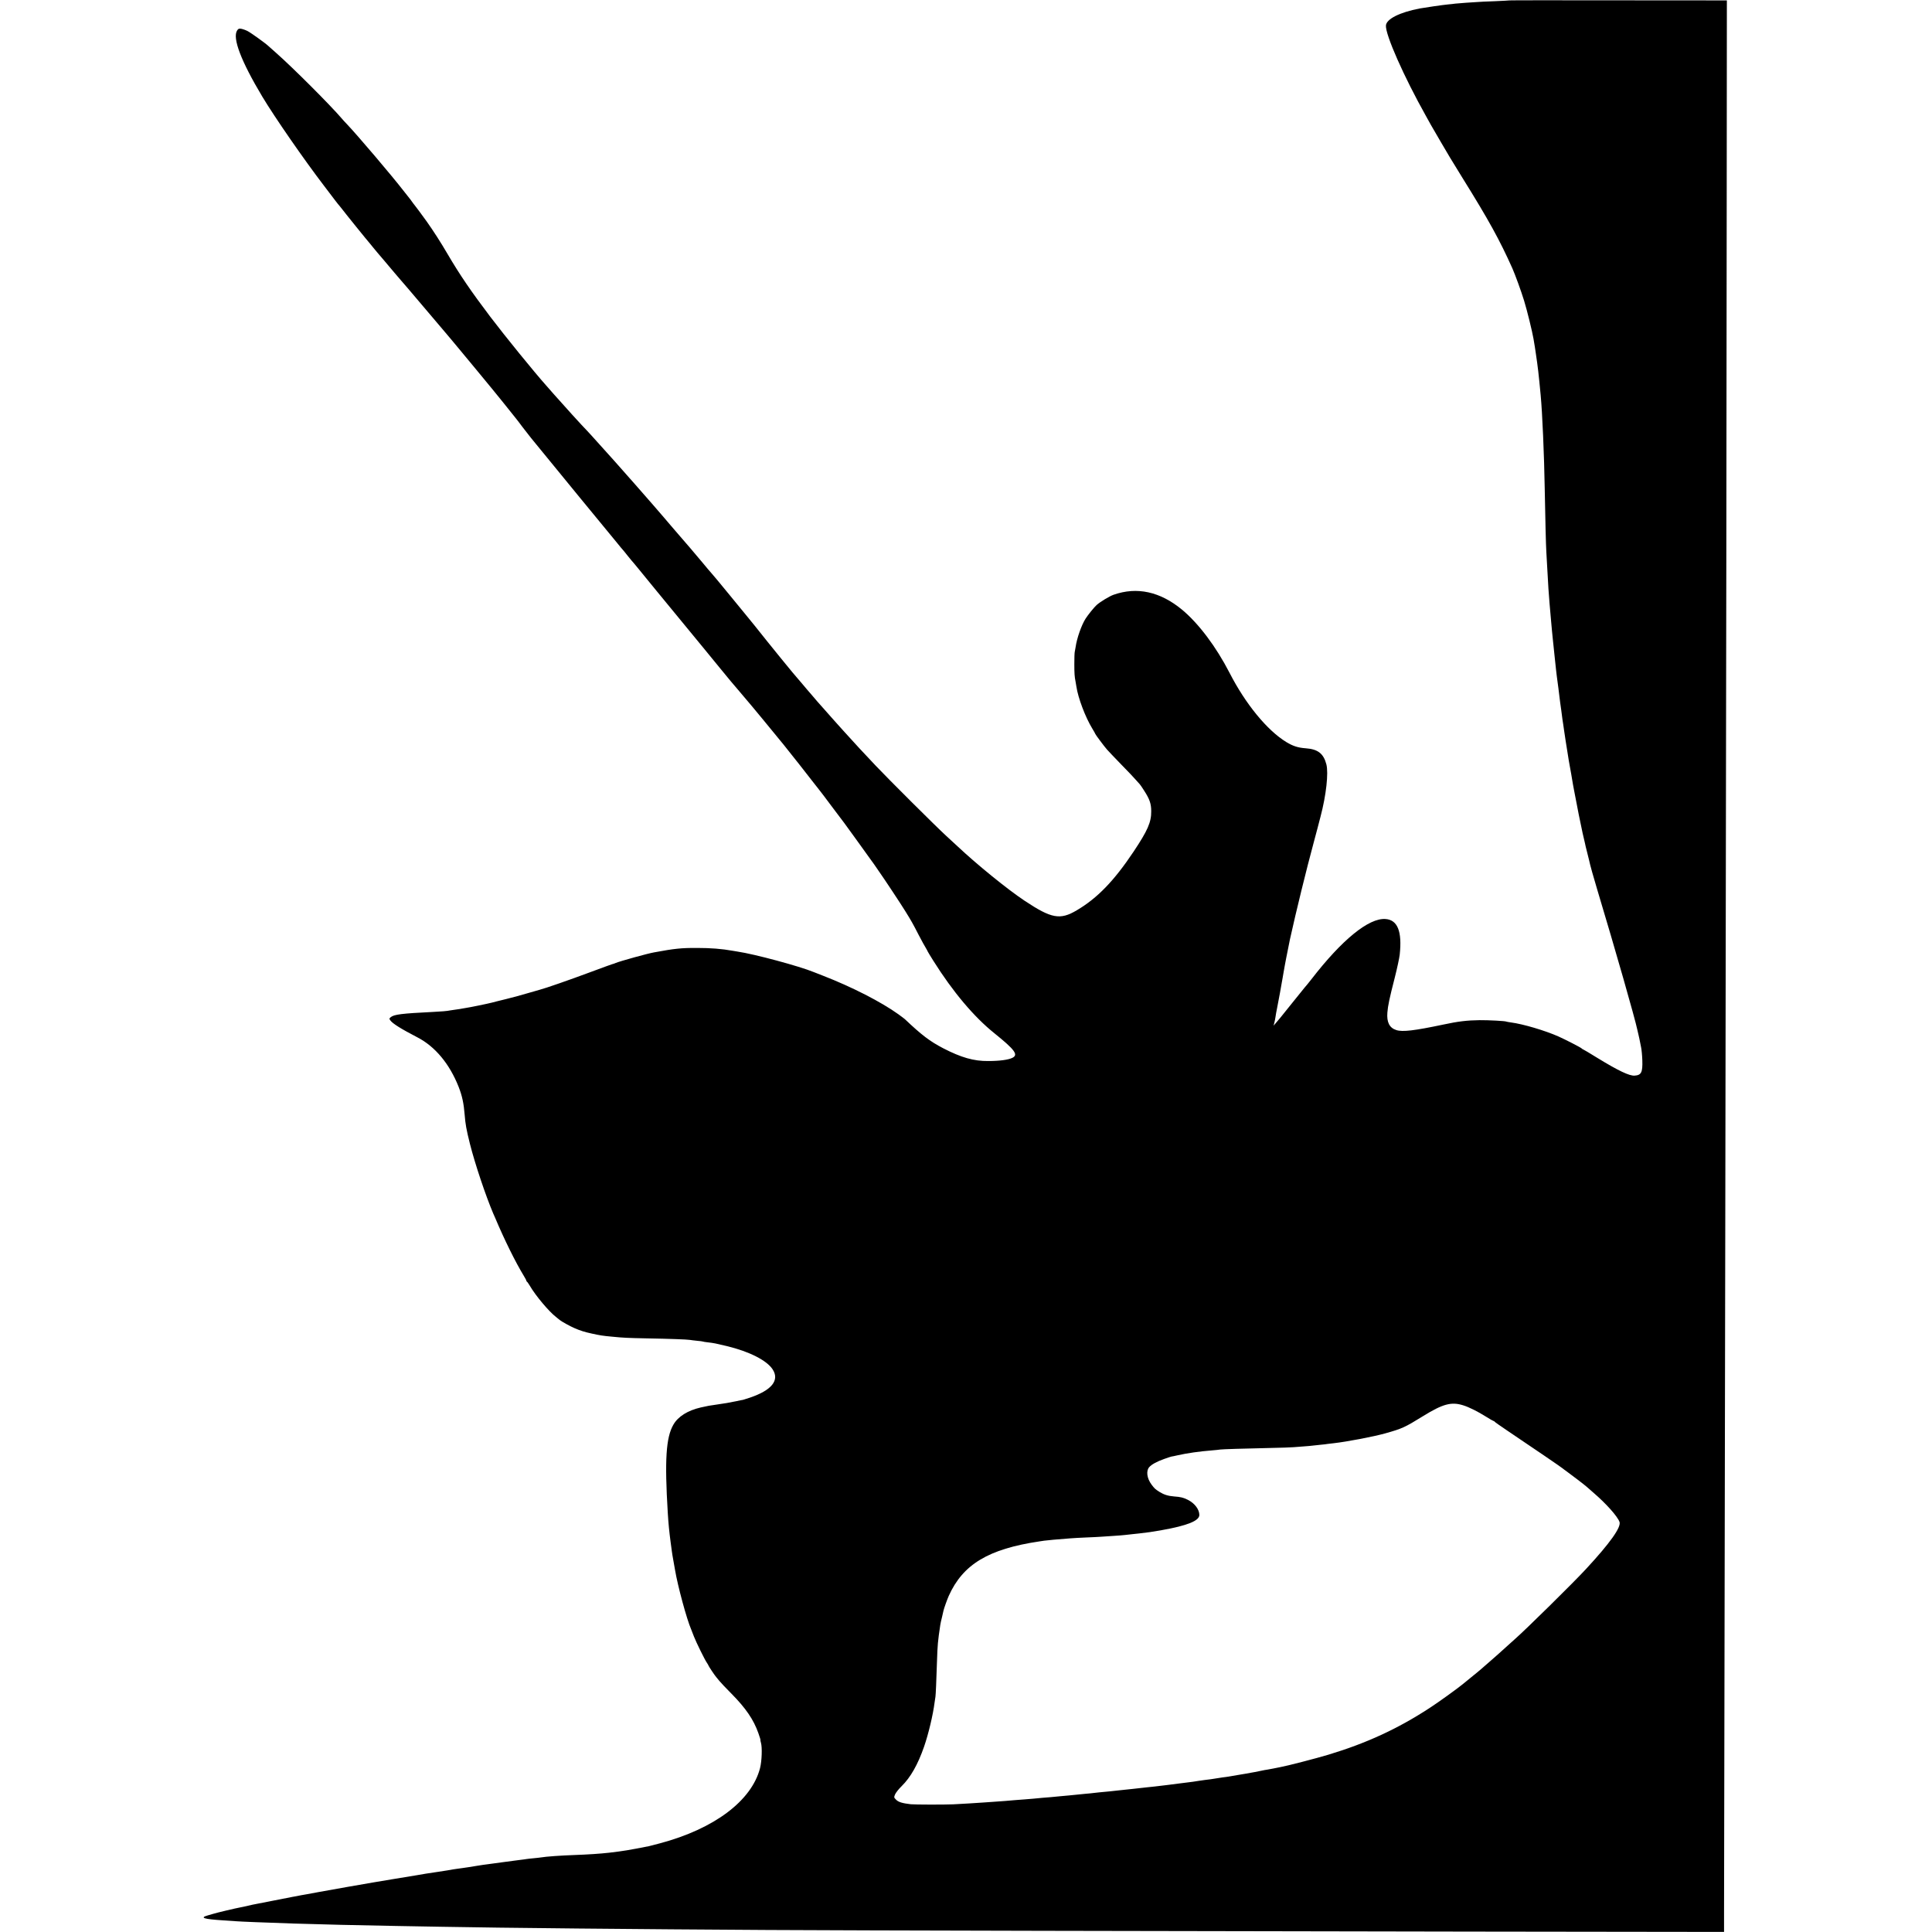
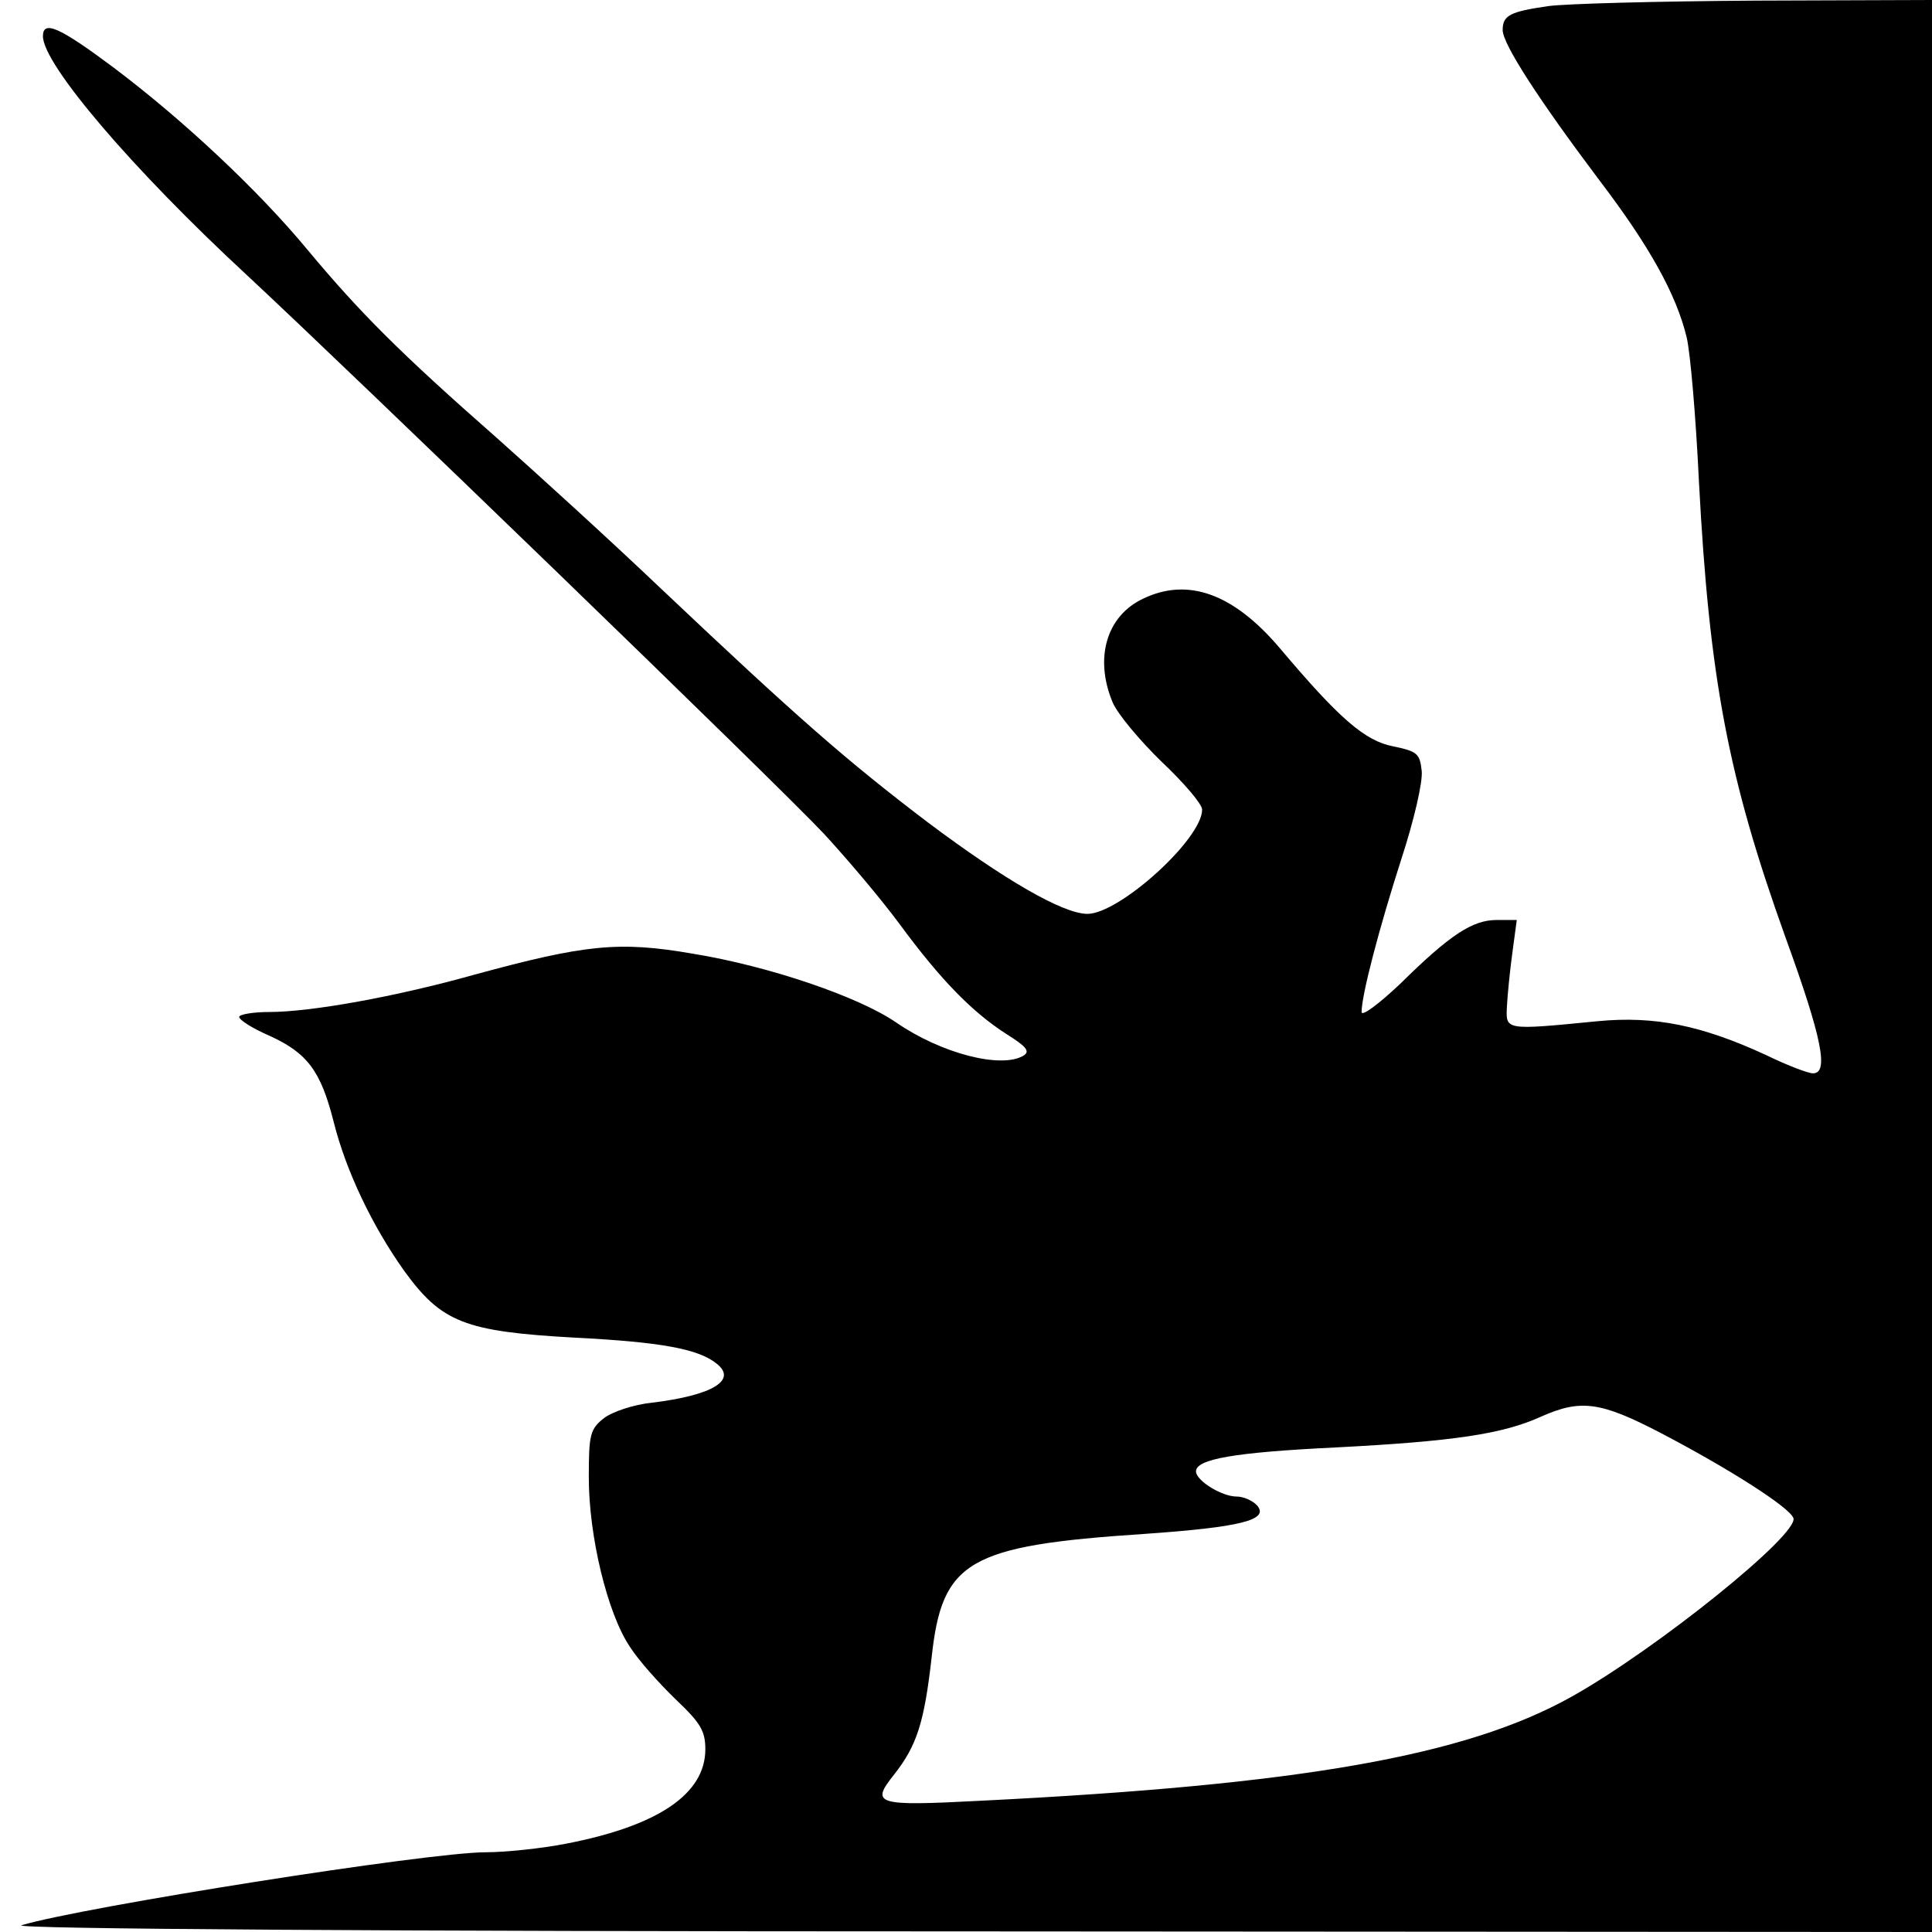
- <svg xmlns="http://www.w3.org/2000/svg" version="1.0" width="2397pt" height="2397pt" viewBox="0 0 2397 2397" preserveAspectRatio="xMidYMid meet">
-   <g transform="translate(0,2397) scale(0.1,-0.1)" fill="#000000" stroke="none">
-     <path d="M18728 23965 c-2 -1 -84 -6 -183 -10 -99 -3 -196 -8 -215 -10 -19 -1 -82 -6 -140 -9 -58 -4 -118 -9 -135 -11 -16 -3 -57 -7 -90 -10 -57 -5 -285 -38 -350 -50 -250 -48 -415 -131 -420 -212 -7 -115 223 -635 497 -1123 17 -30 45 -80 61 -110 17 -30 73 -127 125 -215 52 -88 102 -173 112 -190 9 -16 80 -132 157 -256 323 -519 459 -766 617 -1119 34 -77 109 -282 145 -400 37 -119 103 -390 117 -474 3 -21 8 -48 10 -60 2 -11 11 -64 18 -116 27 -181 35 -251 61 -525 11 -122 20 -276 30 -500 11 -273 15 -393 20 -650 7 -393 15 -710 20 -790 2 -38 7 -126 11 -195 10 -197 21 -359 29 -447 6 -64 12 -134 20 -228 3 -38 8 -88 10 -110 2 -22 7 -67 10 -100 3 -33 8 -80 11 -105 3 -25 7 -64 9 -87 2 -23 6 -61 9 -85 3 -24 8 -70 11 -103 3 -33 8 -71 10 -85 2 -14 11 -81 20 -150 22 -181 23 -188 35 -270 6 -41 13 -93 15 -115 3 -22 7 -51 10 -65 2 -14 7 -45 10 -70 6 -46 32 -211 41 -265 5 -28 7 -43 18 -113 4 -23 18 -103 30 -167 2 -11 7 -40 11 -65 4 -25 9 -54 11 -65 2 -11 9 -47 15 -80 6 -33 20 -105 31 -160 11 -55 22 -113 25 -130 3 -16 14 -70 25 -120 10 -49 21 -101 24 -115 3 -14 9 -41 14 -60 5 -19 11 -46 14 -60 2 -14 14 -63 26 -110 12 -47 23 -92 25 -100 9 -48 57 -220 101 -365 228 -758 468 -1597 499 -1745 2 -8 9 -37 15 -65 6 -27 14 -61 16 -75 2 -14 9 -47 15 -75 6 -27 13 -99 15 -160 5 -150 -13 -185 -96 -190 -64 -5 -204 62 -459 218 -95 59 -176 107 -179 107 -3 0 -13 6 -21 14 -16 14 -197 107 -286 147 -168 74 -437 154 -590 174 -27 4 -52 8 -55 10 -14 8 -220 19 -333 18 -155 -2 -267 -15 -452 -55 -356 -75 -504 -93 -581 -68 -85 27 -121 97 -111 218 7 86 24 169 92 434 30 118 57 246 61 284 31 288 -26 431 -176 442 -207 15 -540 -256 -920 -748 -34 -43 -64 -81 -85 -104 -6 -6 -73 -90 -150 -186 -158 -197 -169 -211 -207 -254 l-27 -31 9 34 c5 19 12 53 15 75 3 23 12 73 20 111 8 39 24 124 36 190 11 66 23 127 24 136 2 9 6 32 9 50 3 19 8 45 10 59 3 14 10 54 16 90 7 36 14 74 16 85 14 71 44 223 48 240 77 349 204 867 297 1210 22 83 42 157 44 165 2 8 19 76 39 150 70 265 100 539 72 647 -35 134 -105 188 -255 199 -97 7 -159 27 -243 78 -237 145 -505 472 -702 856 -169 328 -385 615 -591 786 -271 224 -559 287 -849 185 -51 -18 -167 -88 -211 -128 -30 -27 -107 -122 -136 -168 -51 -79 -109 -245 -124 -353 -3 -20 -8 -48 -11 -61 -3 -13 -5 -80 -5 -150 0 -115 3 -159 15 -216 2 -11 7 -40 11 -65 21 -141 111 -378 195 -516 22 -36 40 -68 40 -71 0 -6 108 -151 144 -192 17 -20 97 -103 177 -186 81 -82 164 -170 185 -195 22 -25 42 -47 45 -50 4 -3 27 -37 52 -76 70 -108 90 -165 90 -259 1 -136 -43 -237 -218 -500 -243 -364 -451 -579 -706 -729 -207 -123 -314 -103 -649 120 -209 139 -590 448 -830 674 -9 8 -72 67 -141 130 -135 124 -713 700 -874 870 -133 140 -309 330 -335 361 -12 13 -36 40 -54 59 -27 29 -195 217 -335 376 -20 22 -54 62 -76 89 -22 26 -45 53 -52 60 -6 6 -35 41 -64 76 -29 35 -56 66 -59 69 -15 13 -339 410 -528 649 -15 18 -43 52 -62 76 -19 23 -47 57 -62 76 -30 38 -40 50 -191 233 -60 72 -125 151 -145 176 -21 25 -53 63 -72 85 -20 22 -69 80 -110 130 -80 96 -245 290 -291 341 -15 18 -59 69 -99 115 -39 46 -81 95 -93 109 -13 14 -50 57 -82 95 -33 39 -62 72 -65 75 -3 3 -50 57 -105 120 -55 63 -102 117 -105 120 -3 3 -54 61 -115 130 -60 69 -126 143 -146 165 -20 22 -101 112 -180 200 -79 88 -150 167 -159 175 -40 39 -308 334 -405 445 -33 38 -78 90 -101 115 -142 159 -506 606 -691 850 -240 317 -380 523 -528 775 -81 139 -178 291 -263 410 -57 79 -146 200 -152 205 -3 3 -17 21 -30 40 -13 19 -27 37 -30 40 -3 3 -37 46 -75 95 -145 187 -561 677 -701 825 -24 25 -53 56 -64 70 -139 163 -606 630 -810 810 -46 41 -91 81 -100 89 -38 36 -218 165 -259 186 -26 13 -61 25 -79 28 -27 4 -36 1 -50 -21 -61 -93 49 -381 313 -822 156 -259 515 -778 769 -1110 49 -63 108 -142 133 -175 25 -33 48 -62 52 -65 3 -3 19 -23 36 -45 27 -37 316 -395 340 -421 5 -7 26 -31 45 -55 19 -24 77 -93 129 -153 51 -61 112 -133 135 -160 22 -27 57 -67 77 -90 20 -22 144 -167 274 -321 130 -154 256 -302 280 -330 23 -27 60 -70 80 -95 20 -25 54 -65 75 -90 73 -88 362 -436 430 -520 38 -47 102 -125 142 -175 40 -49 89 -110 108 -135 19 -25 37 -47 40 -50 3 -3 41 -52 84 -110 67 -88 138 -177 228 -285 9 -11 72 -88 140 -171 194 -238 207 -254 338 -413 191 -232 442 -537 468 -569 32 -40 56 -69 85 -102 12 -14 34 -41 48 -60 15 -19 35 -44 45 -55 11 -11 46 -54 79 -94 33 -41 97 -120 143 -175 46 -56 88 -108 95 -116 63 -77 537 -654 592 -720 39 -47 120 -146 180 -220 96 -118 210 -255 225 -270 3 -3 28 -32 55 -65 28 -33 52 -62 55 -65 11 -10 382 -459 463 -560 120 -150 297 -374 347 -440 71 -92 90 -116 105 -134 6 -6 72 -94 148 -196 76 -102 144 -192 151 -200 6 -9 77 -105 156 -215 79 -110 155 -216 169 -235 14 -19 35 -48 47 -65 11 -16 36 -52 55 -80 70 -99 277 -412 331 -500 75 -121 91 -149 166 -295 36 -69 76 -142 89 -162 12 -21 23 -40 23 -43 0 -2 32 -55 71 -117 240 -382 504 -696 757 -898 255 -206 299 -266 223 -304 -49 -25 -160 -40 -301 -40 -178 -2 -337 44 -559 159 -165 86 -266 163 -475 361 -6 5 -42 33 -81 61 -212 152 -574 338 -935 478 -52 20 -104 40 -115 45 -178 73 -734 223 -945 254 -19 3 -46 8 -60 10 -134 24 -272 35 -440 35 -197 1 -282 -8 -535 -55 -81 -14 -422 -109 -475 -131 -8 -3 -17 -7 -20 -8 -22 -5 -120 -41 -325 -117 -225 -84 -532 -191 -600 -208 -16 -4 -84 -24 -150 -43 -66 -20 -185 -52 -265 -72 -80 -19 -161 -40 -180 -45 -41 -11 -277 -60 -318 -65 -15 -3 -36 -6 -47 -8 -11 -3 -45 -8 -75 -12 -30 -4 -64 -9 -75 -11 -37 -8 -109 -14 -215 -19 -384 -19 -480 -31 -521 -64 -21 -17 -21 -19 -7 -40 28 -40 134 -106 338 -212 218 -113 397 -327 510 -613 44 -112 64 -206 75 -347 9 -115 21 -183 65 -359 62 -247 196 -646 290 -867 6 -13 14 -33 20 -45 118 -280 254 -555 361 -731 16 -26 29 -51 29 -56 0 -5 4 -11 8 -13 4 -1 20 -25 36 -51 70 -121 238 -321 325 -387 18 -14 38 -30 44 -36 21 -18 130 -79 187 -103 69 -30 126 -48 215 -67 101 -22 129 -27 250 -38 143 -14 183 -16 430 -21 287 -5 497 -13 535 -19 14 -3 54 -7 89 -11 36 -3 67 -7 70 -9 3 -2 31 -7 61 -10 79 -9 101 -14 239 -47 280 -68 493 -177 566 -287 90 -136 -9 -260 -280 -352 -44 -15 -83 -27 -88 -28 -4 0 -40 -7 -80 -16 -75 -16 -161 -31 -237 -41 -99 -14 -118 -17 -205 -37 -162 -37 -282 -112 -340 -213 -92 -158 -110 -438 -70 -1095 8 -133 19 -241 35 -361 7 -46 14 -100 16 -119 2 -19 11 -71 19 -115 8 -44 17 -95 20 -113 34 -202 146 -614 200 -737 7 -16 23 -57 35 -90 28 -72 134 -288 161 -326 10 -15 19 -30 19 -33 0 -6 78 -124 95 -142 6 -7 24 -29 41 -50 18 -22 83 -91 146 -154 180 -182 277 -323 337 -493 17 -48 29 -87 26 -87 -2 0 1 -15 6 -32 17 -58 11 -227 -11 -314 -104 -405 -567 -754 -1243 -934 -65 -17 -125 -33 -135 -35 -249 -49 -313 -60 -492 -81 -113 -13 -267 -23 -435 -29 -172 -6 -351 -19 -415 -30 -14 -2 -54 -7 -90 -10 -36 -3 -76 -8 -90 -10 -14 -2 -43 -7 -65 -9 -22 -3 -60 -8 -85 -11 -43 -5 -95 -12 -150 -20 -14 -2 -63 -9 -110 -15 -124 -16 -149 -20 -210 -30 -30 -5 -72 -12 -92 -15 -21 -3 -55 -8 -75 -11 -21 -3 -54 -7 -73 -10 -19 -2 -74 -11 -122 -20 -48 -8 -106 -17 -130 -20 -24 -3 -83 -12 -133 -20 -49 -8 -102 -17 -117 -20 -57 -9 -88 -14 -298 -49 -118 -20 -228 -38 -245 -41 -80 -13 -511 -89 -675 -119 -102 -19 -198 -37 -215 -39 -16 -3 -41 -8 -55 -11 -14 -2 -36 -6 -50 -9 -14 -2 -117 -22 -230 -45 -113 -22 -216 -42 -230 -45 -14 -2 -55 -11 -93 -20 -37 -9 -80 -18 -97 -21 -55 -10 -285 -64 -340 -81 -30 -9 -59 -18 -65 -19 -99 -28 -47 -45 185 -60 52 -3 124 -8 160 -11 84 -6 315 -15 720 -29 300 -10 853 -23 1265 -30 171 -3 425 -7 565 -10 720 -14 2490 -31 4060 -40 961 -6 5240 -15 8723 -20 l3137 -4 0 247 c1 472 10 5684 15 8392 12 7309 17 10602 18 12860 l2 2465 -1347 1 c-741 1 -1348 1 -1350 -1z m-573 -17431 c71 -22 181 -77 281 -140 47 -30 90 -54 94 -54 5 0 10 -3 12 -7 2 -5 73 -55 158 -112 307 -206 685 -464 690 -471 3 -3 21 -17 40 -30 35 -24 251 -189 260 -200 3 -3 39 -34 80 -70 159 -137 297 -292 323 -362 23 -65 -116 -261 -418 -587 -156 -169 -750 -754 -881 -868 -12 -10 -61 -55 -110 -99 -49 -45 -132 -119 -184 -164 -52 -46 -108 -95 -125 -109 -16 -14 -70 -59 -120 -99 -49 -41 -99 -80 -109 -89 -75 -61 -303 -225 -411 -295 -394 -257 -780 -435 -1253 -578 -145 -44 -520 -141 -596 -154 -16 -3 -54 -10 -85 -17 -30 -6 -64 -12 -75 -14 -12 -1 -55 -9 -96 -18 -41 -9 -91 -18 -110 -21 -19 -3 -46 -8 -60 -11 -68 -12 -210 -36 -245 -41 -22 -2 -69 -9 -105 -15 -36 -6 -76 -12 -90 -14 -29 -3 -128 -16 -150 -20 -37 -7 -99 -15 -142 -20 -26 -3 -62 -7 -80 -10 -49 -7 -265 -34 -323 -40 -27 -2 -70 -7 -95 -10 -25 -3 -65 -8 -90 -10 -25 -3 -65 -8 -90 -10 -25 -3 -67 -8 -95 -10 -27 -3 -66 -7 -85 -9 -19 -3 -64 -8 -100 -11 -124 -11 -165 -16 -200 -20 -19 -3 -64 -7 -100 -10 -36 -3 -81 -8 -100 -10 -19 -2 -69 -7 -110 -11 -41 -3 -86 -7 -100 -9 -101 -10 -164 -16 -225 -20 -38 -3 -91 -8 -116 -11 -26 -3 -75 -7 -110 -9 -35 -2 -89 -6 -119 -9 -58 -6 -179 -15 -269 -21 -30 -2 -88 -6 -130 -9 -85 -6 -243 -16 -365 -22 -117 -5 -473 -4 -526 1 -104 12 -154 27 -182 56 -28 28 -28 29 -13 66 9 21 45 67 82 103 110 108 201 268 278 490 54 156 111 395 130 546 4 27 8 60 11 74 4 27 11 185 19 435 7 213 10 246 41 455 3 19 12 62 21 95 8 33 17 70 19 83 5 24 45 137 65 182 176 392 493 582 1124 676 28 4 55 8 60 9 14 3 197 20 325 29 36 3 126 8 200 11 74 3 162 7 195 10 33 2 101 6 150 10 50 3 110 8 135 11 25 2 65 7 90 10 25 2 63 7 85 9 107 12 150 18 280 41 316 56 465 116 465 188 0 68 -57 144 -139 186 -60 30 -92 38 -176 44 -74 6 -124 22 -179 56 -55 35 -61 41 -99 91 -57 76 -70 170 -29 216 29 34 96 70 186 102 47 17 88 30 91 30 3 0 36 6 73 15 120 27 273 49 427 61 44 4 91 8 105 11 31 4 279 12 610 19 140 3 275 7 300 10 25 2 83 6 130 10 47 3 96 8 110 10 14 2 56 6 93 10 37 3 76 8 85 10 9 1 44 6 77 9 169 19 492 81 640 122 211 59 245 75 465 211 252 156 356 184 505 137z" />
+ <svg xmlns="http://www.w3.org/2000/svg" version="1.0" width="315pt" height="315pt" viewBox="0 0 315 315" preserveAspectRatio="xMidYMid meet">
+   <g transform="translate(0,315) scale(0.1,-0.1)" fill="#000000" stroke="none">
+     <path d="M2524 3140 c-62 -9 -74 -15 -74 -39 0 -23 60 -115 157 -244 83 -109 126 -187 143 -257 6 -25 15 -130 20 -235 17 -323 48 -484 141 -743 60 -165 71 -222 45 -222 -8 0 -42 13 -77 30 -104 48 -181 64 -274 55 -153 -15 -150 -15 -148 25 1 19 5 59 9 88 l7 52 -33 0 c-39 0 -76 -24 -157 -104 -35 -33 -63 -54 -63 -46 0 28 29 138 65 250 20 61 35 125 33 143 -3 28 -7 32 -46 40 -47 9 -89 46 -186 161 -75 88 -149 115 -222 80 -60 -28 -80 -97 -50 -169 8 -19 44 -62 80 -97 36 -34 66 -69 66 -78 0 -48 -135 -170 -187 -170 -40 0 -136 56 -260 149 -133 101 -214 172 -435 381 -84 80 -205 190 -268 246 -157 138 -223 204 -308 306 -81 98 -204 213 -317 298 -87 65 -115 78 -115 51 0 -46 147 -218 333 -390 170 -158 862 -827 940 -910 37 -40 93 -106 124 -148 67 -91 118 -143 174 -179 32 -20 39 -28 28 -35 -36 -22 -134 3 -208 54 -61 42 -208 92 -331 112 -121 21 -176 15 -356 -34 -128 -36 -267 -61 -335 -61 -27 0 -49 -4 -49 -8 0 -5 22 -19 50 -31 61 -28 83 -57 104 -140 20 -80 63 -170 115 -243 61 -84 98 -99 279 -109 138 -7 200 -18 230 -42 35 -27 -6 -52 -105 -64 -30 -3 -65 -15 -78 -25 -23 -18 -25 -27 -25 -97 0 -95 30 -221 67 -276 14 -22 48 -60 75 -86 40 -38 48 -51 48 -81 0 -73 -77 -125 -227 -154 -41 -8 -100 -14 -131 -14 -94 0 -656 -89 -757 -119 -18 -6 585 -10 1543 -10 l1572 -1 0 1575 0 1575 -287 -1 c-159 -1 -311 -5 -339 -9z m183 -2326 c111 -58 210 -121 217 -139 10 -26 -222 -213 -361 -291 -173 -97 -442 -144 -964 -170 -172 -9 -180 -6 -141 43 37 47 49 85 61 191 17 157 59 182 346 201 159 11 204 23 185 46 -7 8 -22 15 -34 15 -24 0 -66 26 -66 41 0 20 62 31 227 39 194 10 273 22 335 50 65 29 97 25 195 -26z" />
  </g>
</svg>
